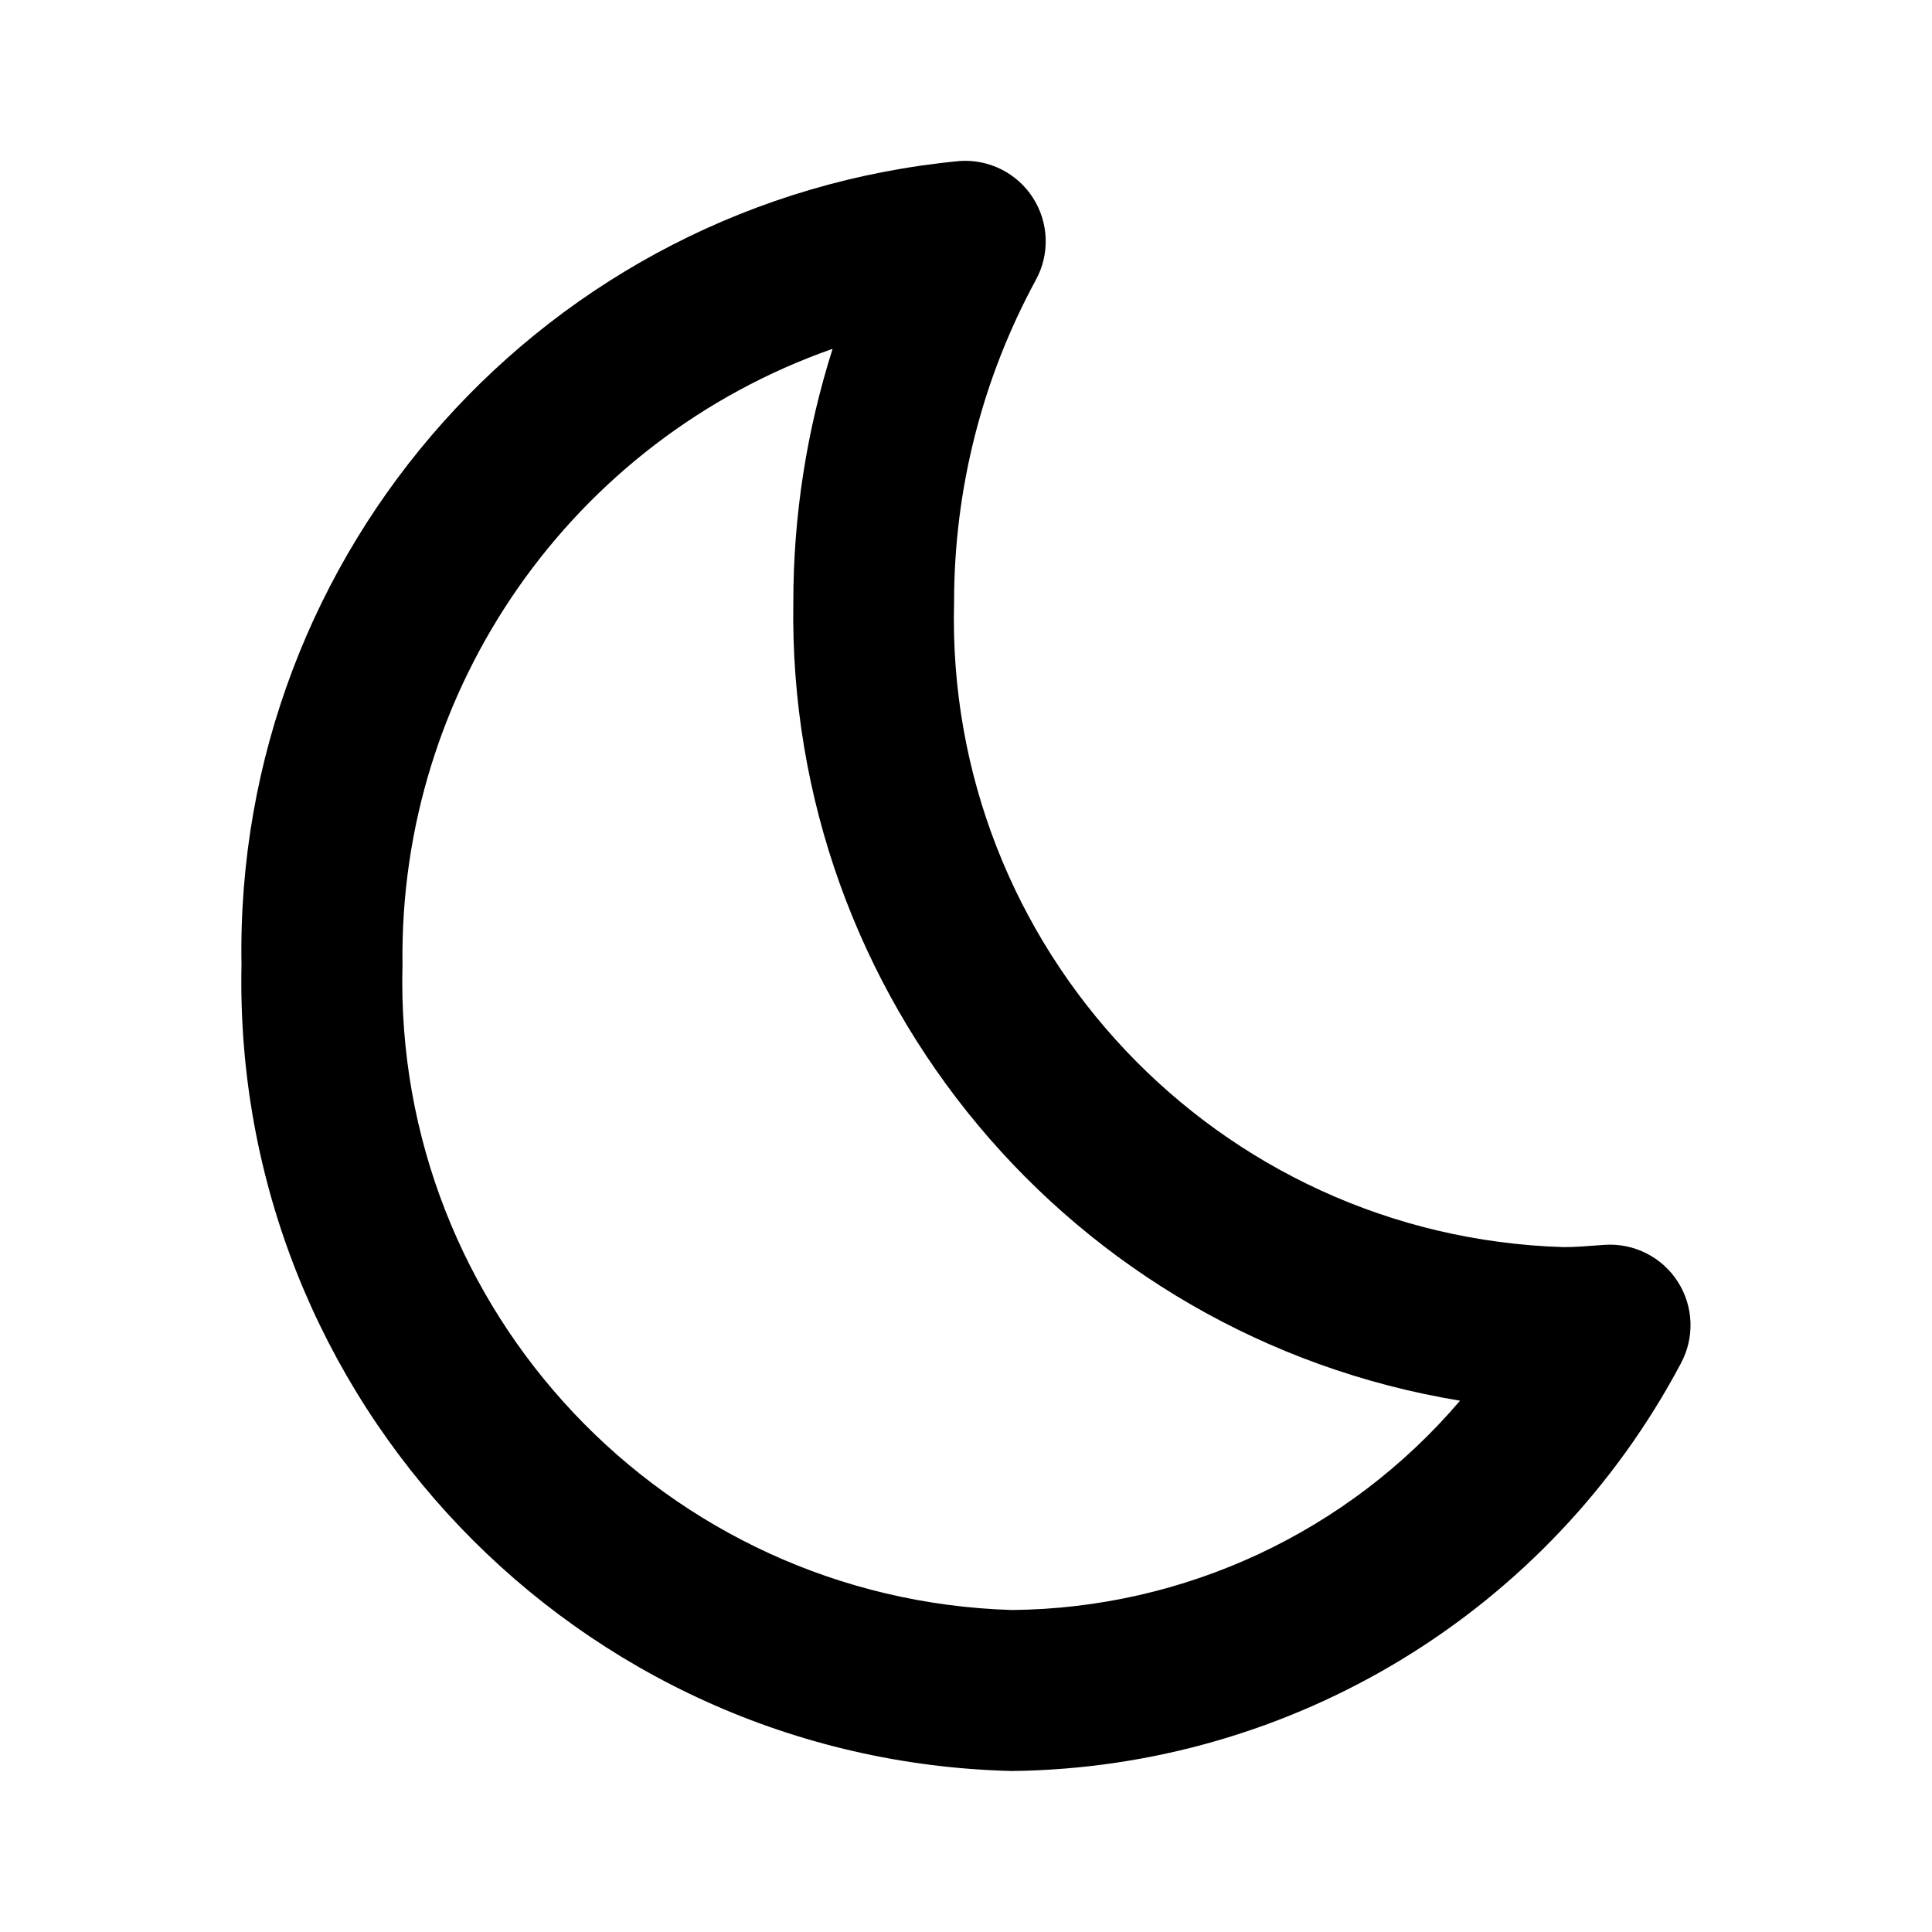
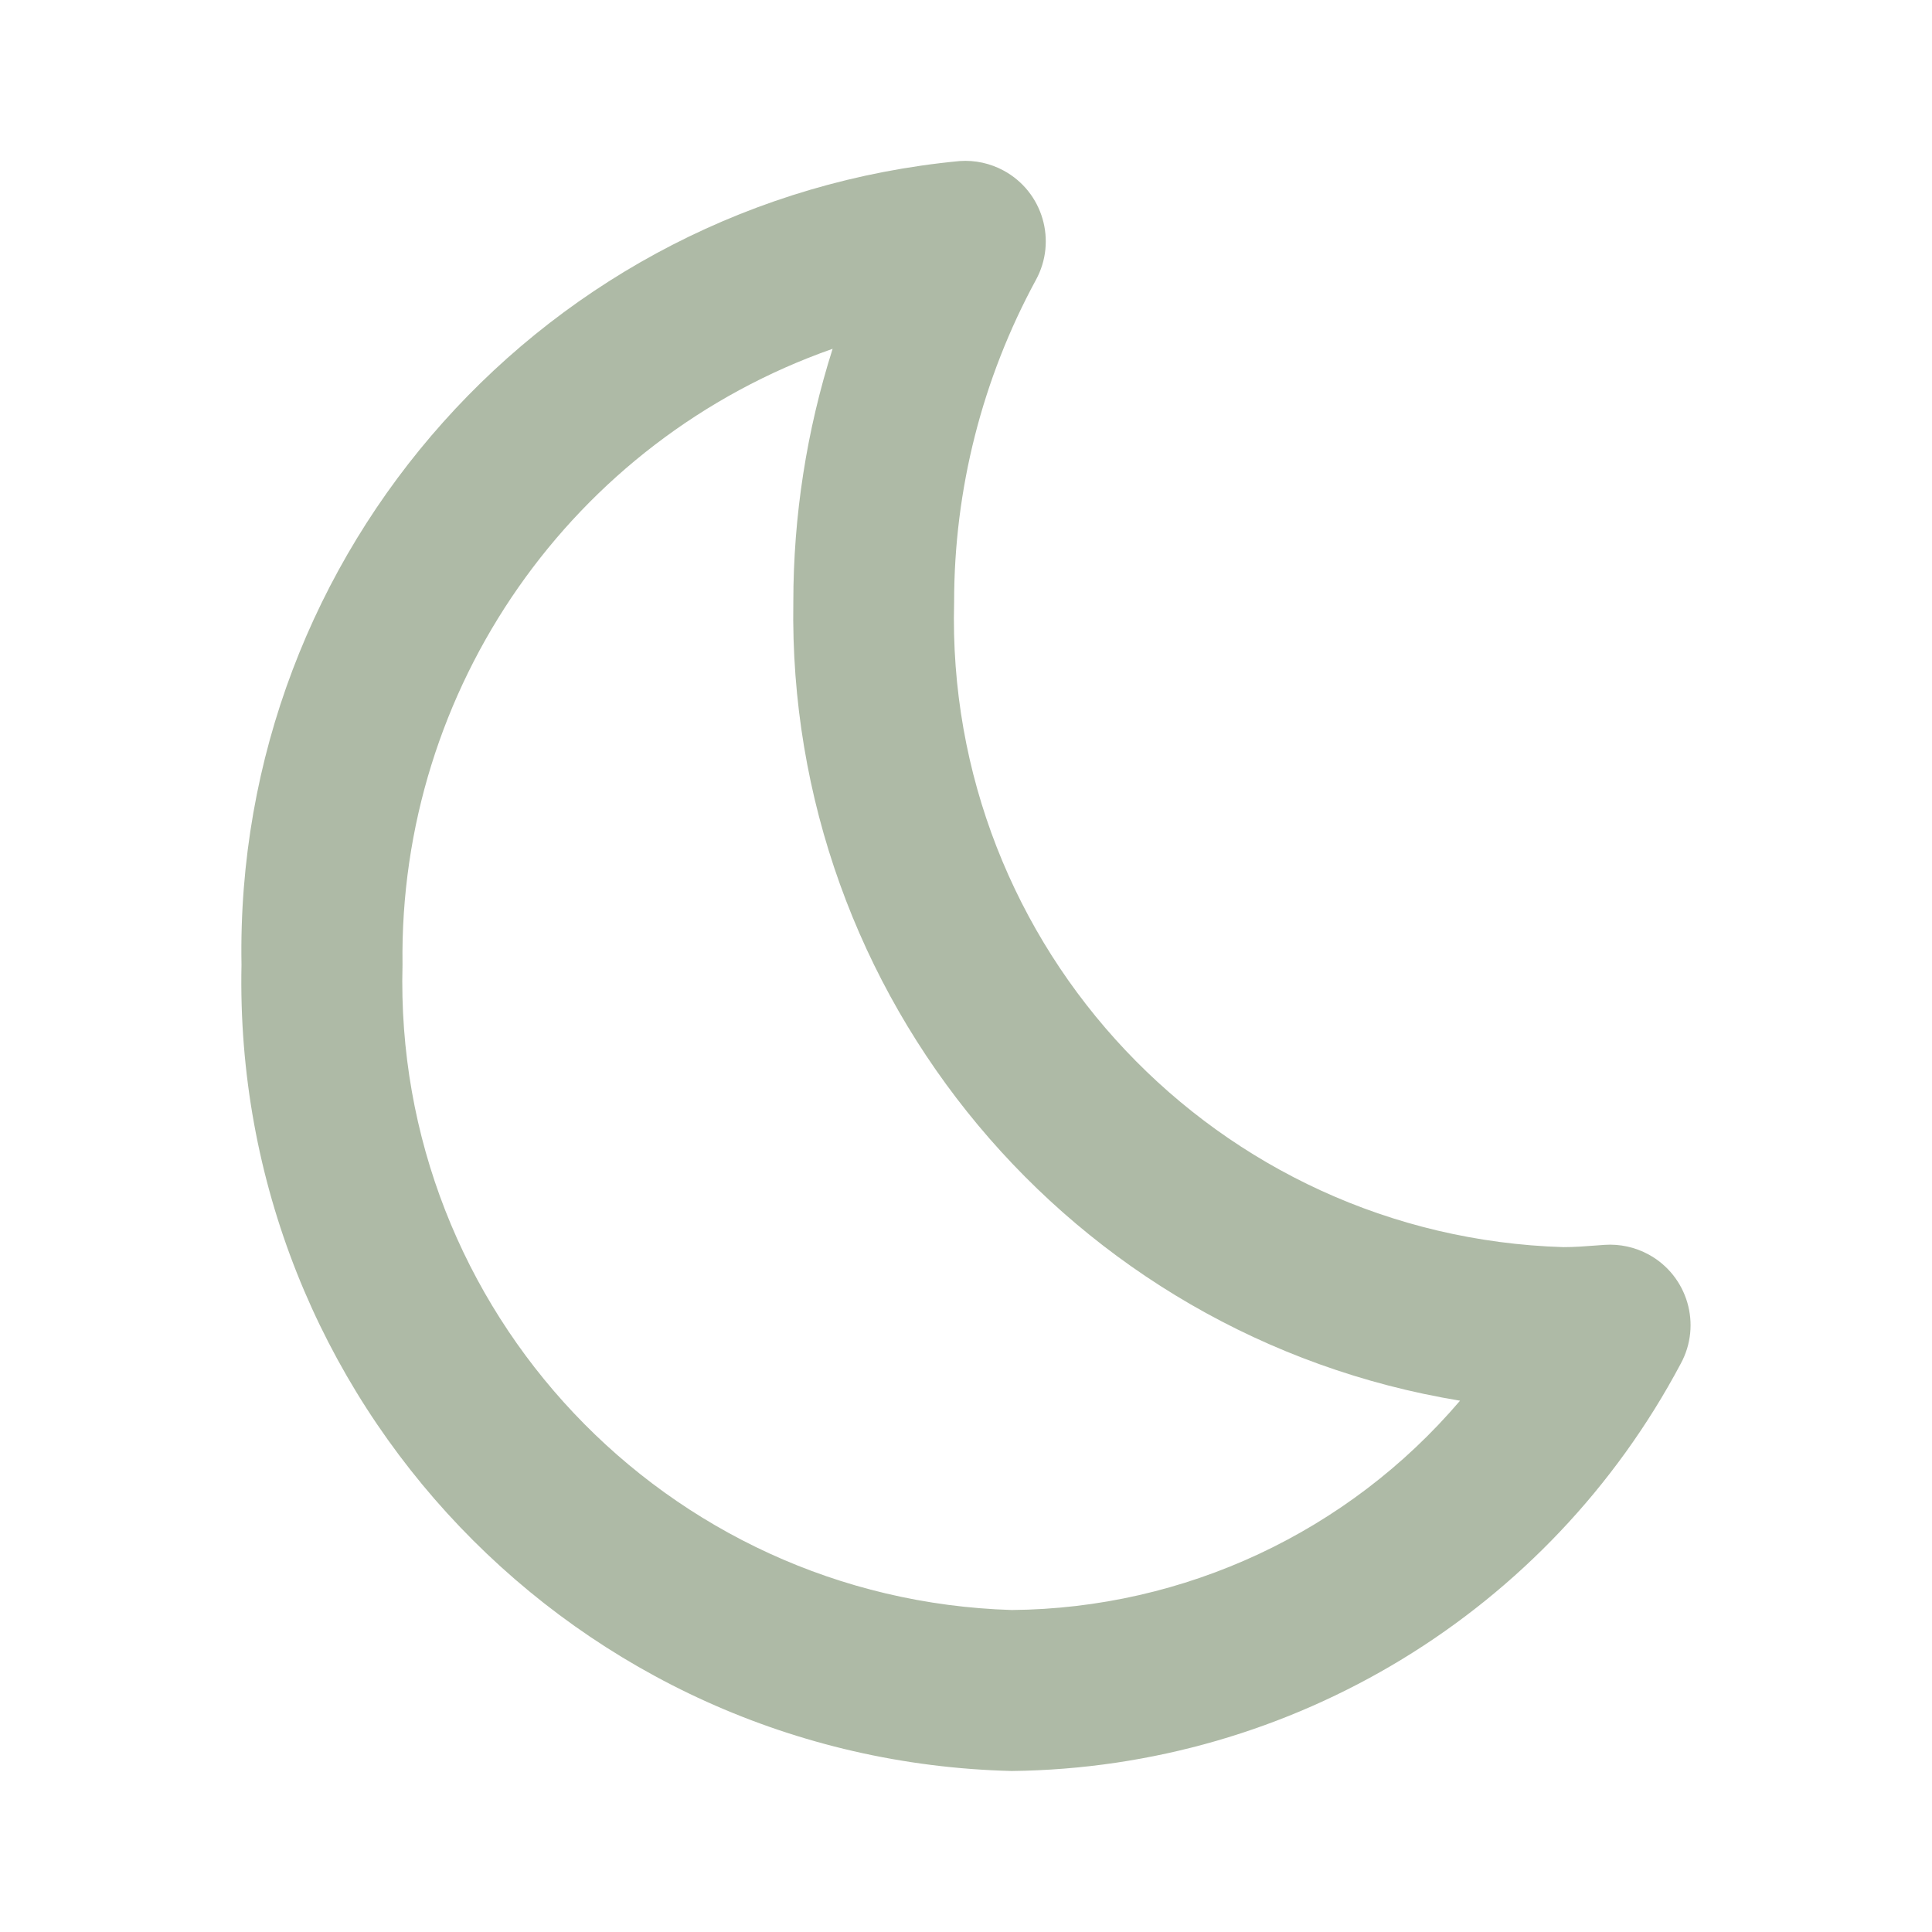
- <svg xmlns="http://www.w3.org/2000/svg" fill="#000000" width="800px" height="800px" viewBox="0 0 24 24">
-   <path d="M3,11.985A9.811,9.811,0,0,0,12.569,22a9.528,9.528,0,0,0,8.309-5.059,1,1,0,0,0-.947-1.477l-.11.008c-.131.01-.263.02-.4.02a7.811,7.811,0,0,1-7.569-8.015,8.378,8.378,0,0,1,1.016-4A1,1,0,0,0,11.923,2,9.855,9.855,0,0,0,3,11.985Zm7.343-7.652a10.382,10.382,0,0,0-.488,3.144A9.89,9.89,0,0,0,18.137,17.4,7.4,7.4,0,0,1,12.569,20,7.811,7.811,0,0,1,5,11.985,7.992,7.992,0,0,1,10.343,4.333Z" />
+ <svg xmlns="http://www.w3.org/2000/svg" id="Camada_1" version="1.1" viewBox="0 0 800 800">
+   <defs>
+     <style>
+       .st0 {
+         fill: #aebaa6;
+       }
+     </style>
+   </defs>
+   <path class="st0" d="M100,399.5c-3.8,180.15,138.83,329.43,318.97,333.83,116.22-1.3,222.46-65.98,276.97-168.63,8.83-16.16,2.88-36.41-13.27-45.23-5.59-3.05-11.94-4.44-18.29-4l-3.67.27c-4.37.33-8.77.67-13.33.67-143.32-4.39-256.11-123.83-252.3-267.17,0-46.57,11.64-92.41,33.87-133.33,8.82-16.16,2.88-36.41-13.28-45.23-5.57-3.04-11.89-4.43-18.22-4C226.56,82.87,96.97,227.89,100,399.5ZM344.77,144.43c-10.77,33.89-16.26,69.24-16.27,104.8-2.72,163.45,114.76,304.21,276.07,330.77-46.38,54.43-114.1,86.05-185.6,86.67-143.32-4.39-256.11-123.83-252.3-267.17-1.6-114.46,70.1-217.14,178.1-255.07h0Z" />
</svg>
